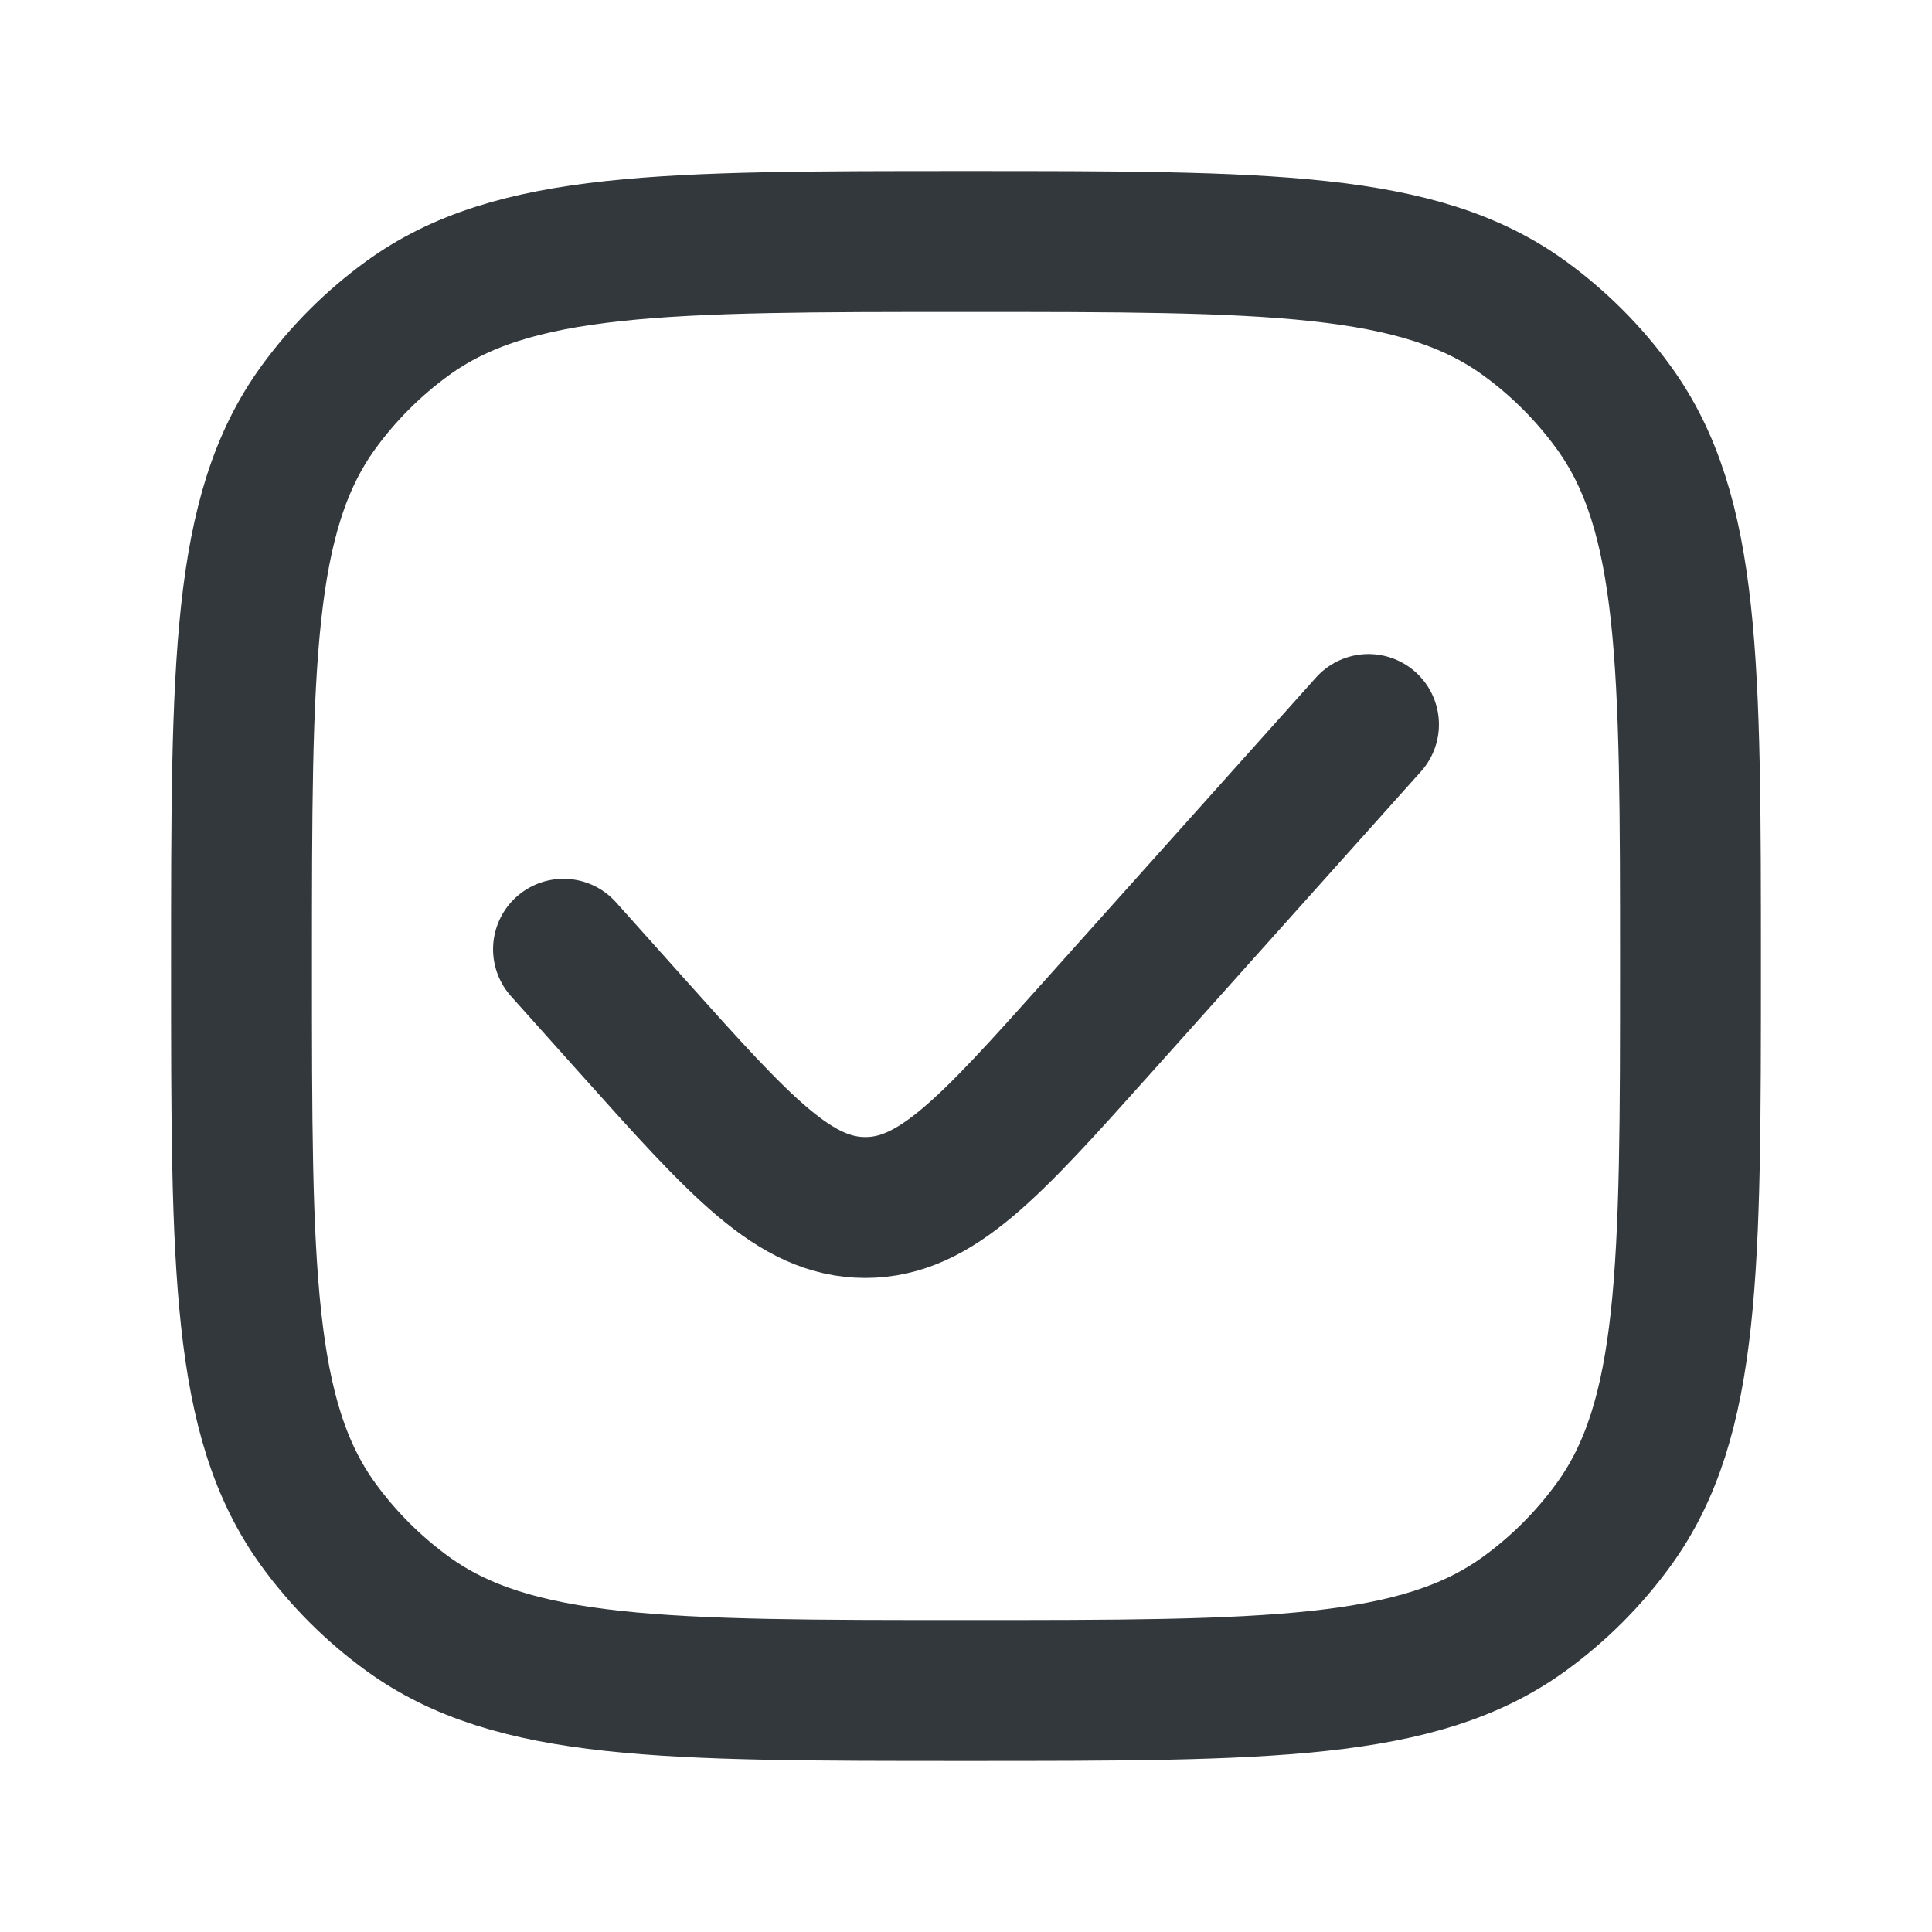
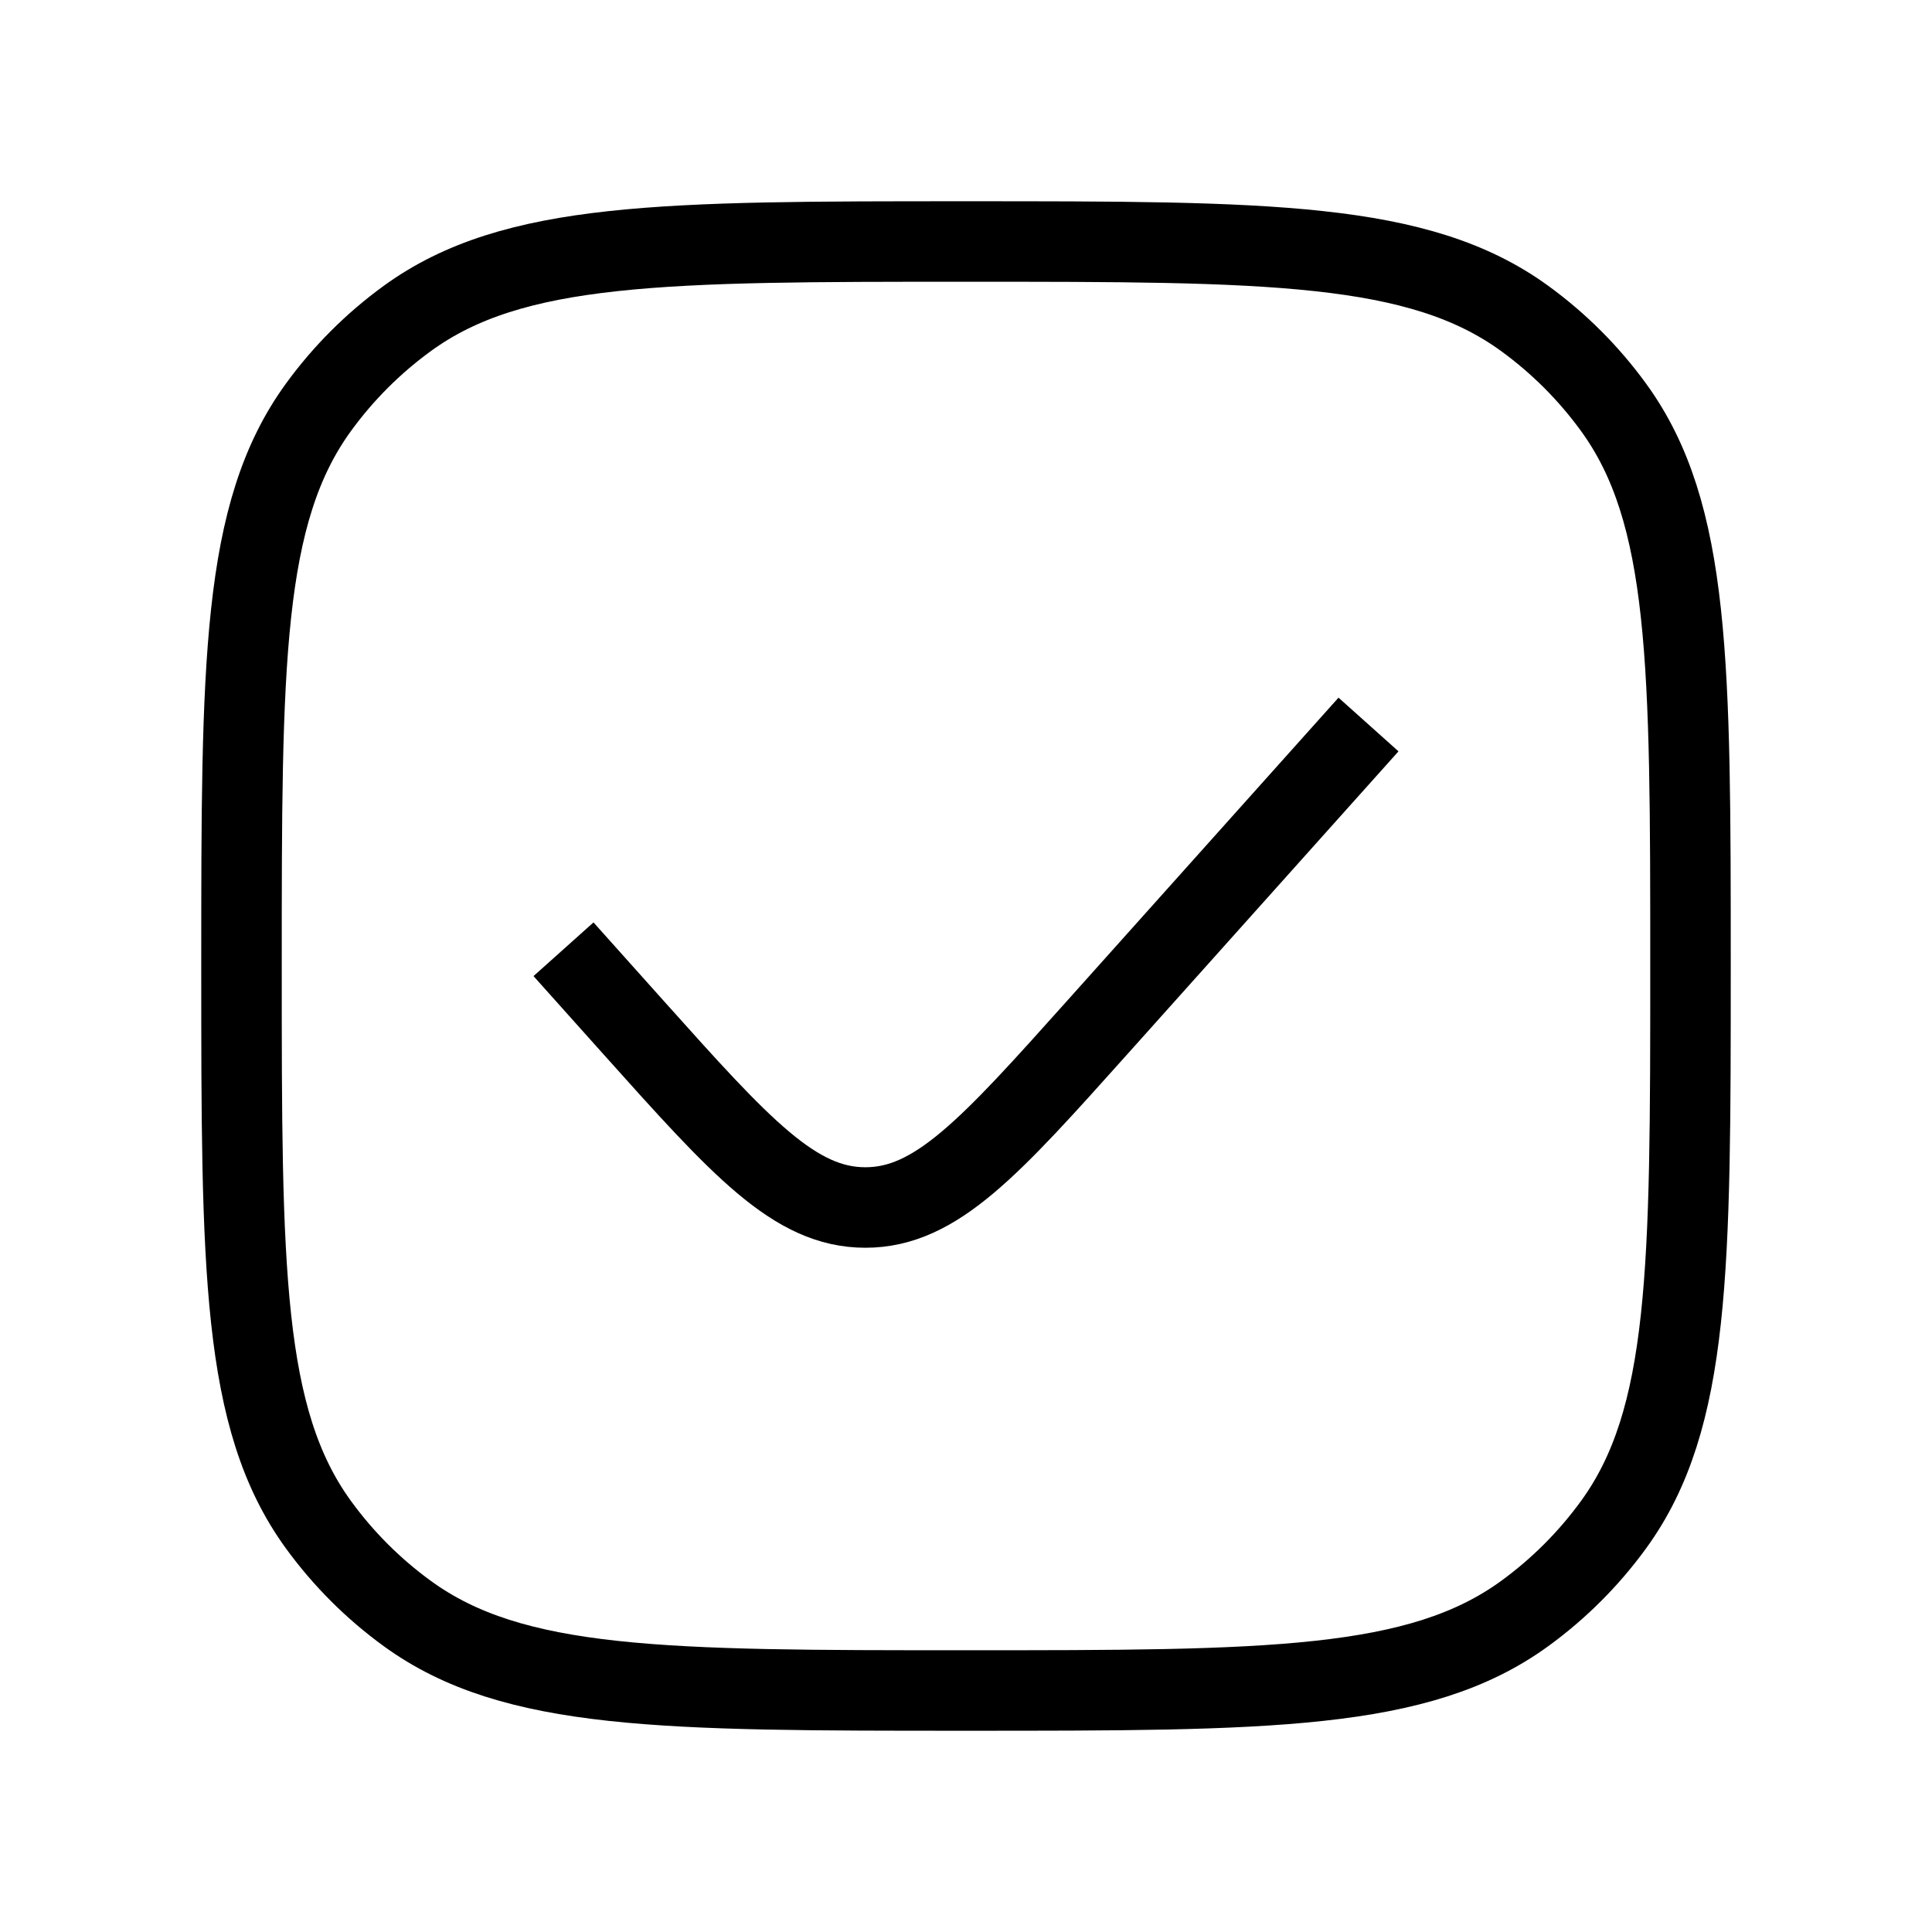
- <svg xmlns="http://www.w3.org/2000/svg" width="24" height="24" viewBox="0 0 24 24" fill="none">
-   <path d="M17 9L13.631 12.763C12.296 14.254 11.628 15 10.75 15C9.872 15 9.204 14.254 7.869 12.763L7 11.792M12 21C8.25 21 6.375 21 5.061 20.045C4.637 19.737 4.263 19.363 3.955 18.939C3 17.625 3 15.75 3 12C3 8.25 3 6.375 3.955 5.061C4.263 4.637 4.637 4.263 5.061 3.955C6.375 3 8.25 3 12 3C15.75 3 17.625 3 18.939 3.955C19.363 4.263 19.737 4.637 20.045 5.061C21 6.375 21 8.25 21 12C21 15.75 21 17.625 20.045 18.939C19.737 19.363 19.363 19.737 18.939 20.045C17.625 21 15.75 21 12 21Z" stroke="#33383C" stroke-width="1.75" stroke-linecap="round" />
+ <svg xmlns="http://www.w3.org/2000/svg" viewBox="0 0 24 24" fill="none">
+   <path d="M17 9L13.631 12.763C12.296 14.254 11.628 15 10.75 15C9.872 15 9.204 14.254 7.869 12.763L7 11.792M12 21C8.25 21 6.375 21 5.061 20.045C4.637 19.737 4.263 19.363 3.955 18.939C3 17.625 3 15.75 3 12C3 8.25 3 6.375 3.955 5.061C4.263 4.637 4.637 4.263 5.061 3.955C6.375 3 8.25 3 12 3C15.75 3 17.625 3 18.939 3.955C19.363 4.263 19.737 4.637 20.045 5.061C21 6.375 21 8.25 21 12C21 15.75 21 17.625 20.045 18.939C19.737 19.363 19.363 19.737 18.939 20.045C17.625 21 15.75 21 12 21Z" stroke="currentColor" />
</svg>
